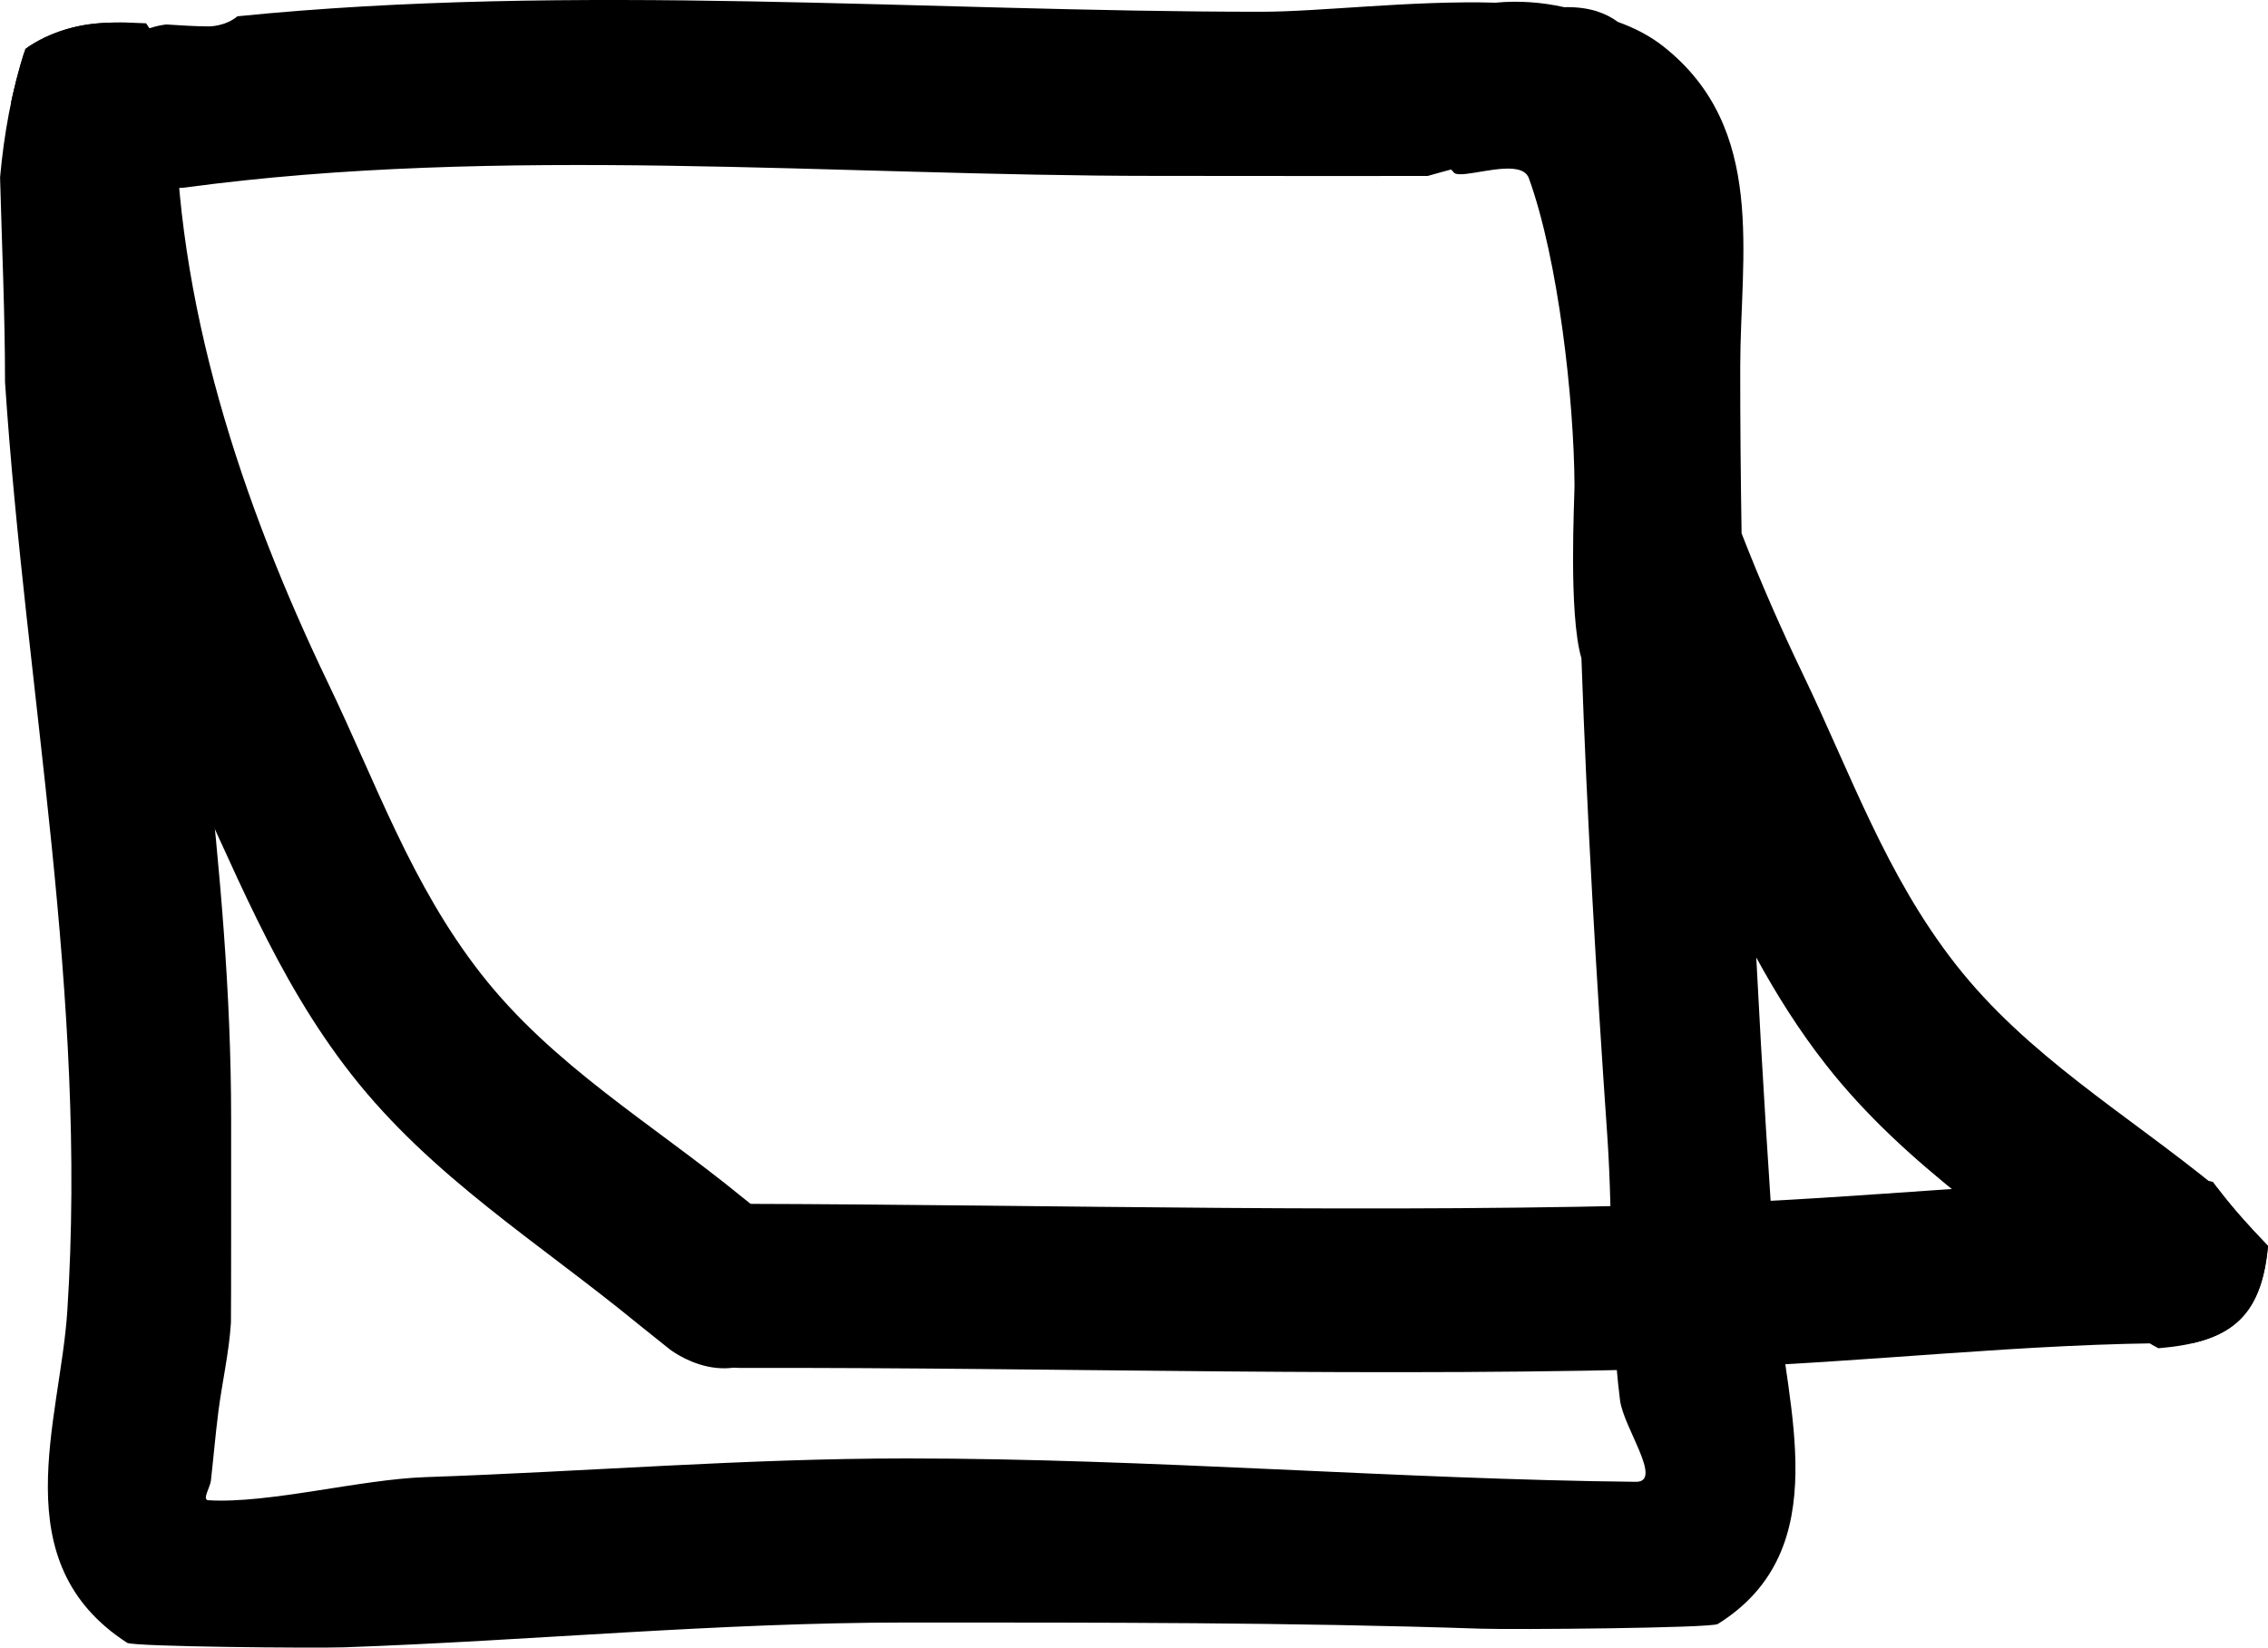
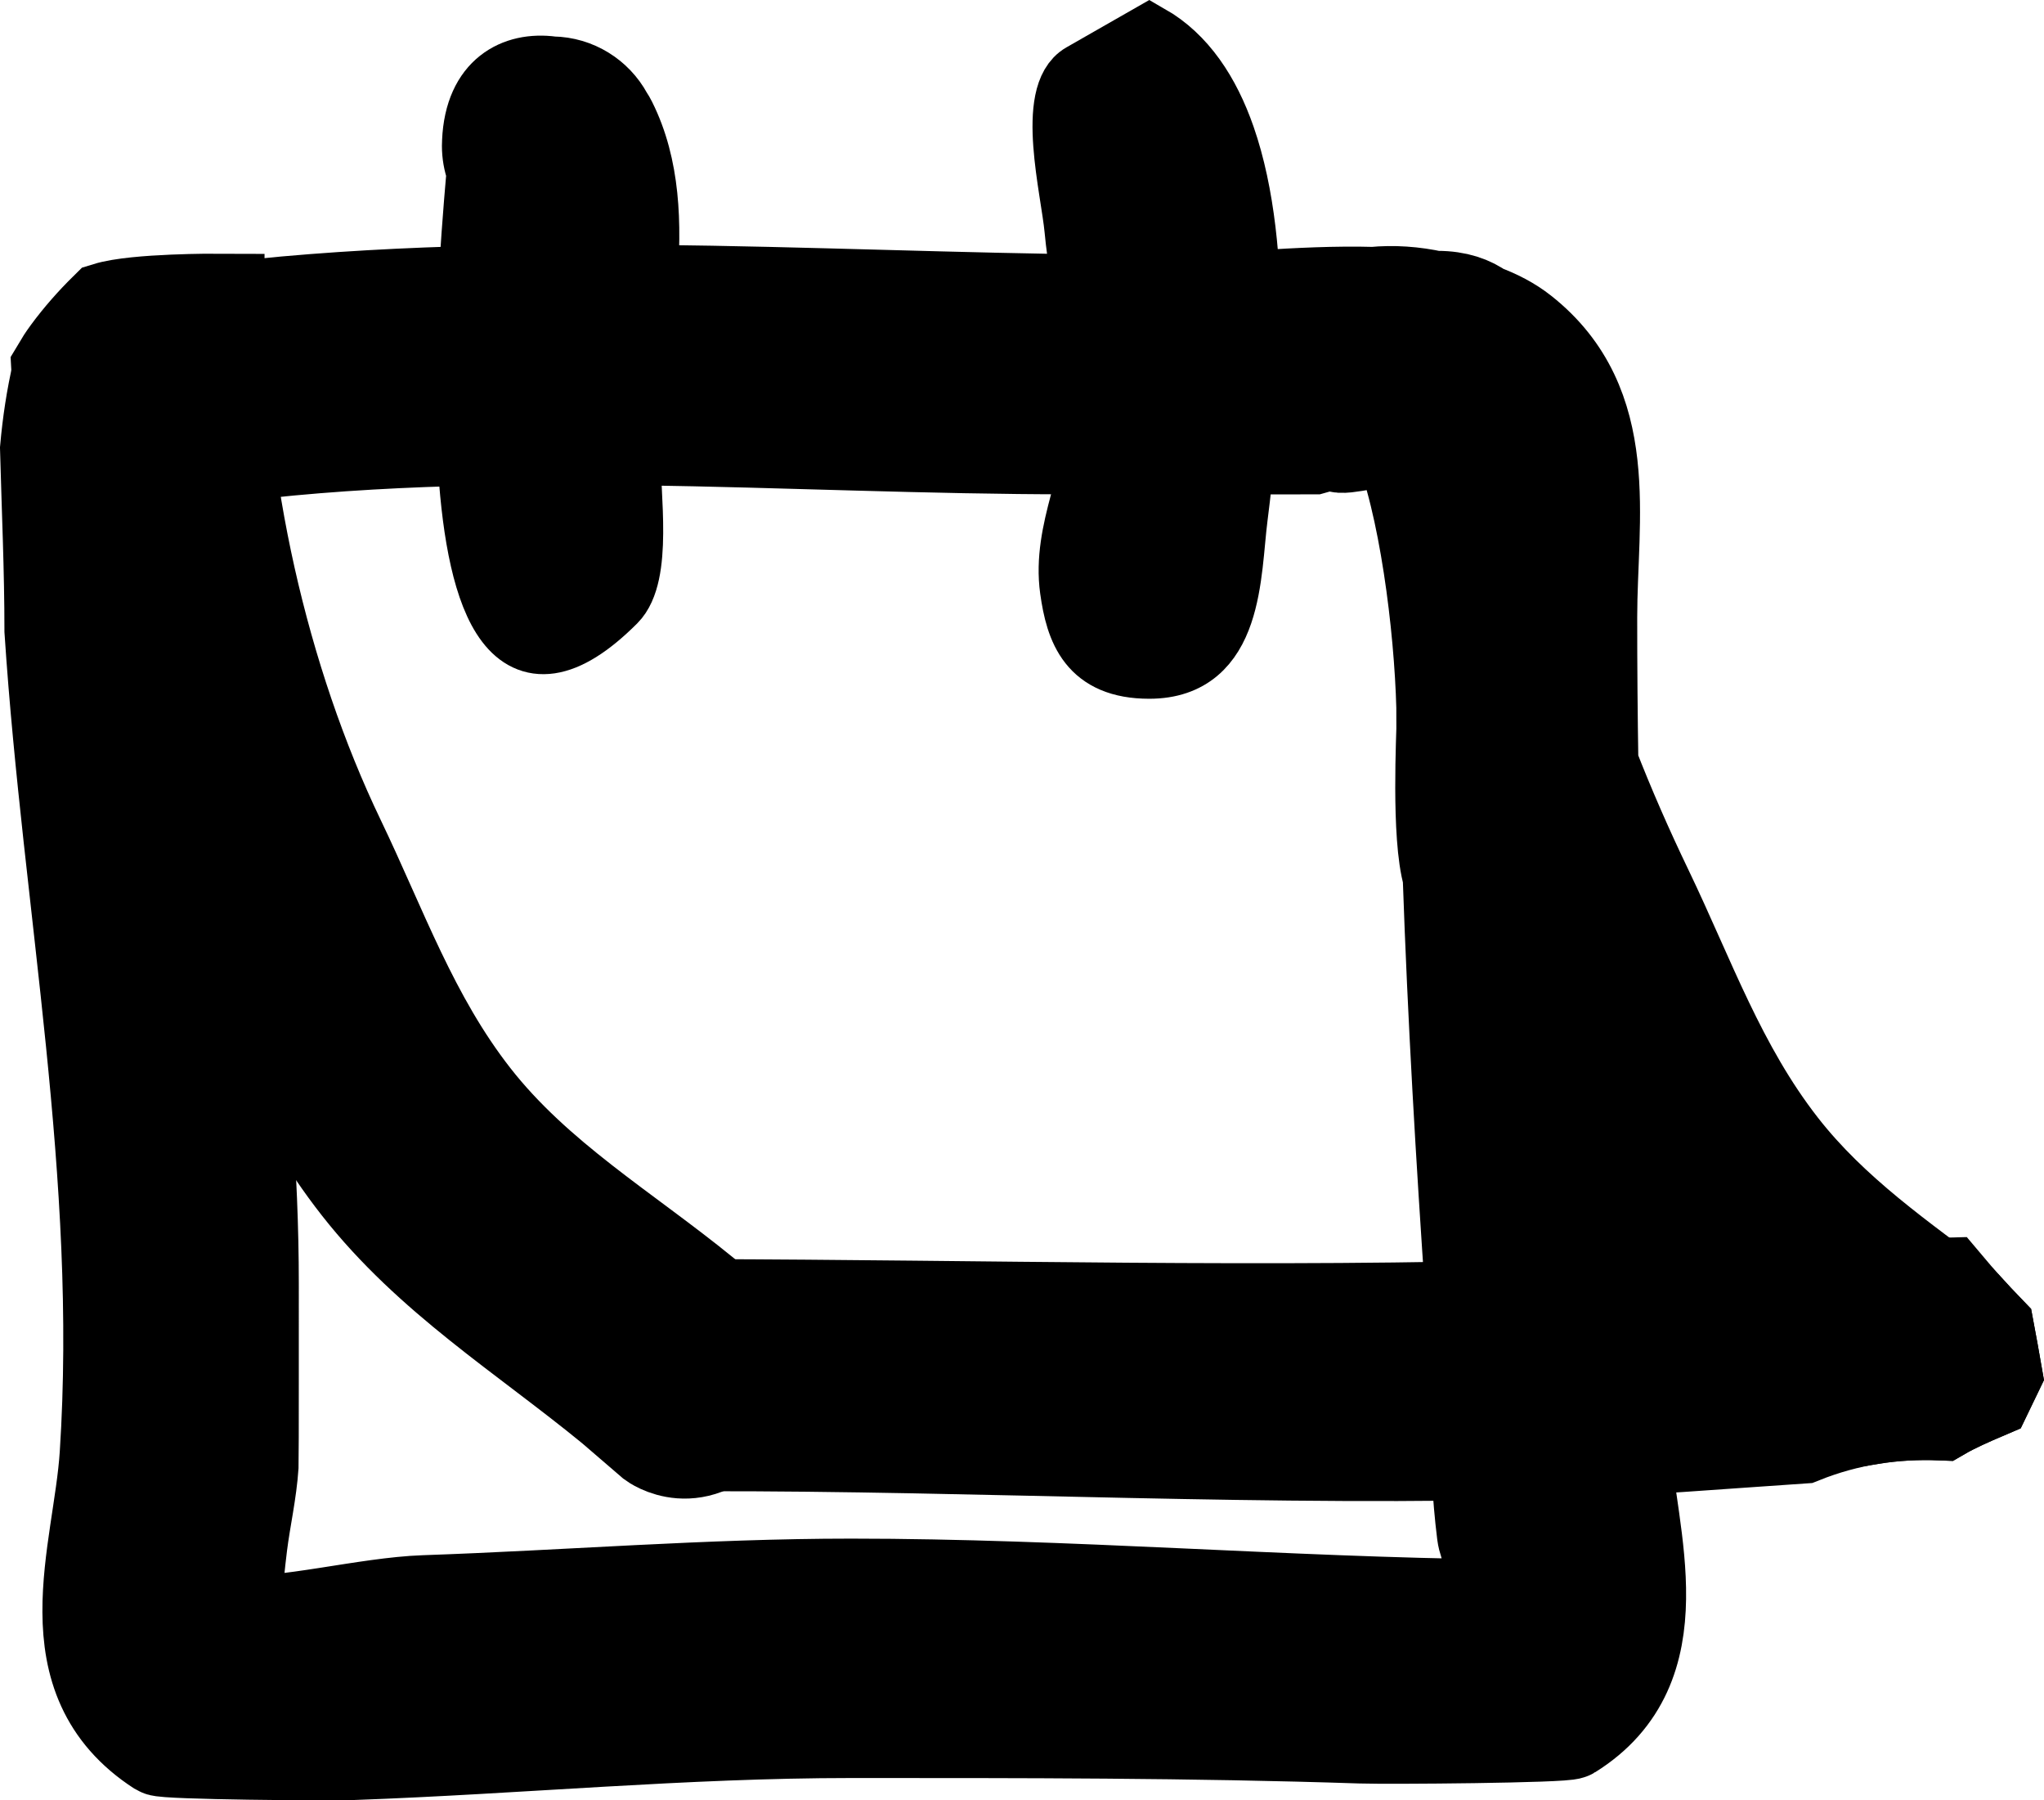
- <svg xmlns="http://www.w3.org/2000/svg" version="1.1" width="59.944" height="43.556" viewBox="0,0,59.944,43.556">
-   <g transform="translate(-214.4032,-158.2221)">
-     <g data-paper-data="{&quot;isPaintingLayer&quot;:true}" fill="#000000" fill-rule="nonzero" stroke="none" stroke-width="0.5" stroke-linecap="butt" stroke-linejoin="miter" stroke-miterlimit="10" stroke-dasharray="" stroke-dashoffset="0" style="mix-blend-mode: normal">
-       <path d="" />
-       <path d="" />
-       <path d="" />
-       <path d="M235.138,193.543c-1.355,1.694 -3.048,0.339 -3.048,0.339l-0.839,-0.672c-2.619,-2.146 -5.435,-3.873 -7.558,-6.581c-2.034,-2.595 -3.115,-5.522 -4.513,-8.439c-2.572,-5.363 -4.446,-11.254 -4.481,-17.274c0.09,-0.426 0.201,-0.853 0.335,-1.281c0.033,-0.058 0.07,-0.115 0.11,-0.171c0.399,-0.265 0.863,-0.46 1.406,-0.565c0.369,-0.071 0.78,-0.088 1.204,-0.08c1.282,0.491 1.282,2.019 1.282,2.019c-0.019,5.375 1.761,10.704 4.054,15.475c1.266,2.634 2.187,5.298 4.022,7.647c1.897,2.43 4.533,3.971 6.886,5.893l0.802,0.642c0,0 1.694,1.355 0.339,3.048z" />
-       <path d="M272.344,193.729h-0.164c-4.24,-0.009 -8.485,0.523 -12.735,0.655c-8.49,0.265 -17.051,-0.018 -25.509,0.001c0,0 -2.169,0 -2.169,-2.169c0,-2.169 2.169,-2.169 2.169,-2.169c8.402,0.021 16.937,0.265 25.374,0.001c4.299,-0.134 8.581,-0.649 12.87,-0.658h0.164c0,0 0.233,0 0.546,0.076c0.442,0.607 0.941,1.158 1.457,1.693c-0.144,1.573 -0.739,2.278 -1.979,2.567c-0.015,0.001 -0.024,0.001 -0.024,0.001z" />
-       <path d="M255.745,158.412c0.03,-0.001 0.061,-0.001 0.092,-0.001c0.586,0 1.014,0.158 1.326,0.39c0.453,0.164 0.86,0.376 1.203,0.648c2.748,2.169 2.032,5.527 2.032,8.476c-0.001,1.463 0.012,2.929 0.036,4.397c0.495,1.275 1.044,2.523 1.626,3.734c1.266,2.634 2.187,5.298 4.022,7.647c1.897,2.43 4.533,3.971 6.886,5.893l0.045,0.036c0.411,0.543 0.866,1.043 1.335,1.53c-0.176,1.92 -1.024,2.547 -2.897,2.703c-0.243,-0.123 -0.39,-0.241 -0.39,-0.241l-0.839,-0.672c-2.619,-2.146 -5.435,-3.873 -7.558,-6.581c-0.713,-0.91 -1.309,-1.86 -1.842,-2.836c0.154,3.016 0.343,6.026 0.557,9.02c0.2,2.797 1.599,6.623 -1.574,8.6c-0.174,0.109 -5.405,0.152 -6.242,0.124c-5.063,-0.169 -10.123,-0.163 -15.193,-0.163c-4.988,0 -9.885,0.478 -14.859,0.655c-0.75,0.027 -5.584,-0.014 -5.747,-0.119c-3.29,-2.126 -1.772,-5.852 -1.582,-8.768c0.543,-8.34 -1.099,-16.308 -1.646,-24.559c0,-1.811 -0.083,-3.61 -0.131,-5.414c0.103,-1.136 0.301,-2.262 0.668,-3.398c0.415,-0.289 0.902,-0.502 1.478,-0.614c0.516,-0.1 1.114,-0.092 1.714,-0.061c0.031,0.043 0.06,0.087 0.087,0.131c0.215,-0.069 0.364,-0.089 0.364,-0.089c0.027,-0.004 0.055,-0.007 0.082,-0.011c0.397,0.025 0.784,0.051 1.136,0.051c0,0 0.426,0 0.744,-0.267c8.859,-0.894 18.181,-0.12 27.048,-0.12c1.591,0 3.988,-0.303 6.207,-0.24c0.592,-0.058 1.212,-0.015 1.814,0.119zM256.018,171.059c-0.012,-2.261 -0.426,-5.97 -1.207,-8.127c-0.029,-0.079 -0.082,-0.136 -0.152,-0.175c-0.02,-0.01 -0.041,-0.019 -0.061,-0.028c-0.481,-0.184 -1.542,0.21 -1.754,0.069l-0.089,-0.095c-0.209,0.054 -0.415,0.115 -0.615,0.17c-2.402,0.006 -4.805,-0.001 -7.207,-0.001c-8.416,0 -17.313,-0.819 -25.647,0.309c0,0 -0.225,0.03 -0.539,-0.002c0.048,1.666 0.122,3.328 0.122,5.002c0.444,6.616 1.643,12.945 1.643,19.604c0,0.386 0.002,5.297 -0.005,5.406c-0.051,0.796 -0.234,1.578 -0.335,2.37c-0.076,0.602 -0.127,1.206 -0.195,1.809c-0.019,0.171 -0.24,0.503 -0.068,0.513c1.593,0.097 4.01,-0.552 5.743,-0.611c4.251,-0.146 8.446,-0.494 12.716,-0.494c6.421,0 12.964,0.551 19.271,0.618c0.732,0.008 -0.326,-1.431 -0.418,-2.157c-0.292,-2.323 -0.175,-4.659 -0.336,-6.981c-0.29,-4.188 -0.537,-8.411 -0.684,-12.633c-0.348,-1.172 -0.181,-4.252 -0.183,-4.565z" />
-       <path d="" />
+ <svg xmlns="http://www.w3.org/2000/svg" version="1.1" width="65.416" height="57.59" viewBox="0,0,65.416,57.59">
+   <g transform="translate(-217.5169,-147.2888)">
+     <g data-paper-data="{&quot;isPaintingLayer&quot;:true}" fill="#000000" fill-rule="nonzero" stroke-linecap="butt" stroke-linejoin="miter" stroke-miterlimit="10" stroke-dasharray="" stroke-dashoffset="0" style="mix-blend-mode: normal">
+       <path d="" stroke="none" stroke-width="0.5" />
+       <path d="" stroke="none" stroke-width="0.5" />
+       <path d="" stroke="none" stroke-width="0.5" />
+       <path d="M241.287,192.675c-1.455,1.819 -2.886,0.751 -2.886,0.751l-1.289,-1.109c-2.813,-2.305 -5.837,-4.159 -8.117,-7.068c-2.185,-2.787 -3.345,-5.93 -4.847,-9.063c-2.555,-5.328 -4.469,-11.14 -4.771,-17.099c0.104,-0.177 0.215,-0.347 0.335,-0.51c0.373,-0.507 0.784,-0.969 1.221,-1.399c0.924,-0.286 3.545,-0.273 3.545,-0.273c-0.021,5.773 1.407,12.142 3.869,17.265c1.359,2.829 2.349,5.689 4.319,8.212c2.038,2.609 4.868,4.265 7.395,6.329l0.861,0.689c0,0 1.819,1.455 0.364,3.274z" stroke="#000000" stroke-width="3" />
+       <path d="M267.392,193.733c-9.118,0.285 -18.39,-0.252 -27.473,-0.231c0,0 -2.252,0.232 -2.252,-2.097c0,-0.239 0.024,-0.454 0.066,-0.647c0.372,-1.683 2.185,-1.683 2.185,-1.683c9.024,0.023 18.267,0.284 27.328,0.001c4.185,-0.131 8.355,-0.597 12.53,-0.69c0.434,0.517 0.886,1.016 1.353,1.5c0.083,0.443 0.164,0.891 0.243,1.345c-0.095,0.199 -0.192,0.398 -0.289,0.598c-0.514,0.219 -1.033,0.448 -1.44,0.685c-1.488,-0.061 -2.978,0.15 -4.461,0.744c-2.595,0.173 -5.192,0.393 -7.791,0.474z" stroke="#000000" stroke-width="3" />
+       <path d="M263.418,156.816c0.032,-0.001 0.065,-0.001 0.098,-0.001c0.629,0 1.089,0.17 1.424,0.418c0.486,0.176 0.923,0.404 1.292,0.696c2.951,2.33 2.182,5.935 2.182,9.103c-0.001,1.571 0.013,3.146 0.038,4.722c0.532,1.369 1.121,2.709 1.747,4.01c1.359,2.829 2.349,5.689 4.319,8.212c1.654,2.118 3.831,3.608 5.943,5.198c0.219,0.242 0.442,0.48 0.668,0.714c0.083,0.443 0.164,0.891 0.243,1.345c-0.095,0.199 -0.192,0.398 -0.289,0.598c-0.514,0.219 -1.033,0.448 -1.44,0.685c-0.76,-0.031 -1.52,0.009 -2.28,0.134c-2.322,-1.778 -4.665,-3.445 -6.517,-5.807c-0.766,-0.977 -1.406,-1.997 -1.979,-3.046c0.165,3.239 0.368,6.472 0.598,9.687c0.215,3.004 1.717,7.113 -1.69,9.236c-0.187,0.117 -5.804,0.163 -6.704,0.133c-5.438,-0.181 -10.871,-0.175 -16.316,-0.175c-5.357,0 -10.616,0.513 -15.958,0.704c-0.806,0.029 -5.997,-0.015 -6.172,-0.128c-3.533,-2.283 -1.903,-6.285 -1.699,-9.416c0.583,-8.957 -1.181,-17.515 -1.767,-26.375c0,-1.945 -0.089,-3.877 -0.141,-5.814c0.074,-0.819 0.194,-1.634 0.385,-2.45c0.096,-0.16 0.198,-0.315 0.308,-0.464c0.333,-0.452 0.695,-0.868 1.08,-1.258c0.169,-0.055 0.346,-0.101 0.532,-0.137c0.554,-0.107 1.197,-0.099 1.841,-0.066c0.033,0.046 0.064,0.093 0.093,0.141c0.23,-0.074 0.391,-0.095 0.391,-0.095c0.03,-0.004 0.059,-0.008 0.089,-0.012c0.426,0.027 0.842,0.054 1.22,0.054c0,0 0.458,0 0.799,-0.287c9.514,-0.96 19.526,-0.129 29.048,-0.129c1.709,0 4.282,-0.325 6.666,-0.257c0.636,-0.063 1.302,-0.016 1.948,0.127zM263.712,170.397c-0.013,-2.428 -0.458,-6.412 -1.296,-8.728c-0.031,-0.085 -0.088,-0.146 -0.163,-0.188c-0.022,-0.01 -0.044,-0.02 -0.066,-0.03c-0.516,-0.198 -1.656,0.226 -1.884,0.074l-0.095,-0.102c-0.225,0.058 -0.446,0.123 -0.66,0.183c-2.58,0.007 -5.16,-0.001 -7.74,-0.001c-9.039,0 -18.593,-0.88 -27.544,0.332c0,0 -0.241,0.032 -0.579,-0.002c0.052,1.789 0.131,3.575 0.131,5.372c0.477,7.105 1.764,13.903 1.764,21.054c0,0.415 0.002,5.689 -0.006,5.806c-0.055,0.855 -0.252,1.695 -0.359,2.545c-0.082,0.646 -0.136,1.295 -0.209,1.942c-0.021,0.184 -0.258,0.54 -0.073,0.551c1.71,0.104 4.306,-0.593 6.167,-0.657c4.565,-0.157 9.07,-0.53 13.656,-0.53c6.895,0 13.923,0.591 20.696,0.663c0.787,0.008 -0.351,-1.536 -0.449,-2.317c-0.314,-2.495 -0.188,-5.003 -0.361,-7.497c-0.311,-4.498 -0.577,-9.033 -0.734,-13.568c-0.373,-1.258 -0.195,-4.566 -0.197,-4.902z" stroke="#000000" stroke-width="3" />
+       <path d="" stroke="none" stroke-width="0.5" />
+       <path d="M237.492,150.994c1.595,3.19 0.21,7.442 0.168,10.811c-0.017,1.327 0.387,3.879 -0.457,4.723c-6.574,6.574 -4.398,-13.302 -4.398,-13.732c-0.094,-0.263 -0.145,-0.546 -0.145,-0.841c0,-0.047 0.001,-0.093 0.004,-0.14c0.081,-1.914 1.31,-2.527 2.533,-2.36c0.931,0.014 1.74,0.537 2.158,1.303c0.051,0.076 0.096,0.155 0.137,0.236z" stroke="#000000" stroke-width="2" />
+       <path d="M254.298,148.441c1.135,0.649 1.897,1.804 2.393,3.227c1.264,3.628 0.801,9 0.397,12.175c-0.228,1.791 -0.111,4.803 -2.79,4.803c-1.909,0 -2.317,-1.183 -2.5,-2.5c-0.262,-1.882 0.824,-3.672 0.869,-5.514c0.049,-2.013 -0.537,-4.009 -0.724,-6.009c-0.12,-1.278 -0.904,-4.32 0.201,-4.951z" stroke="#000000" stroke-width="2" />
    </g>
  </g>
</svg>
